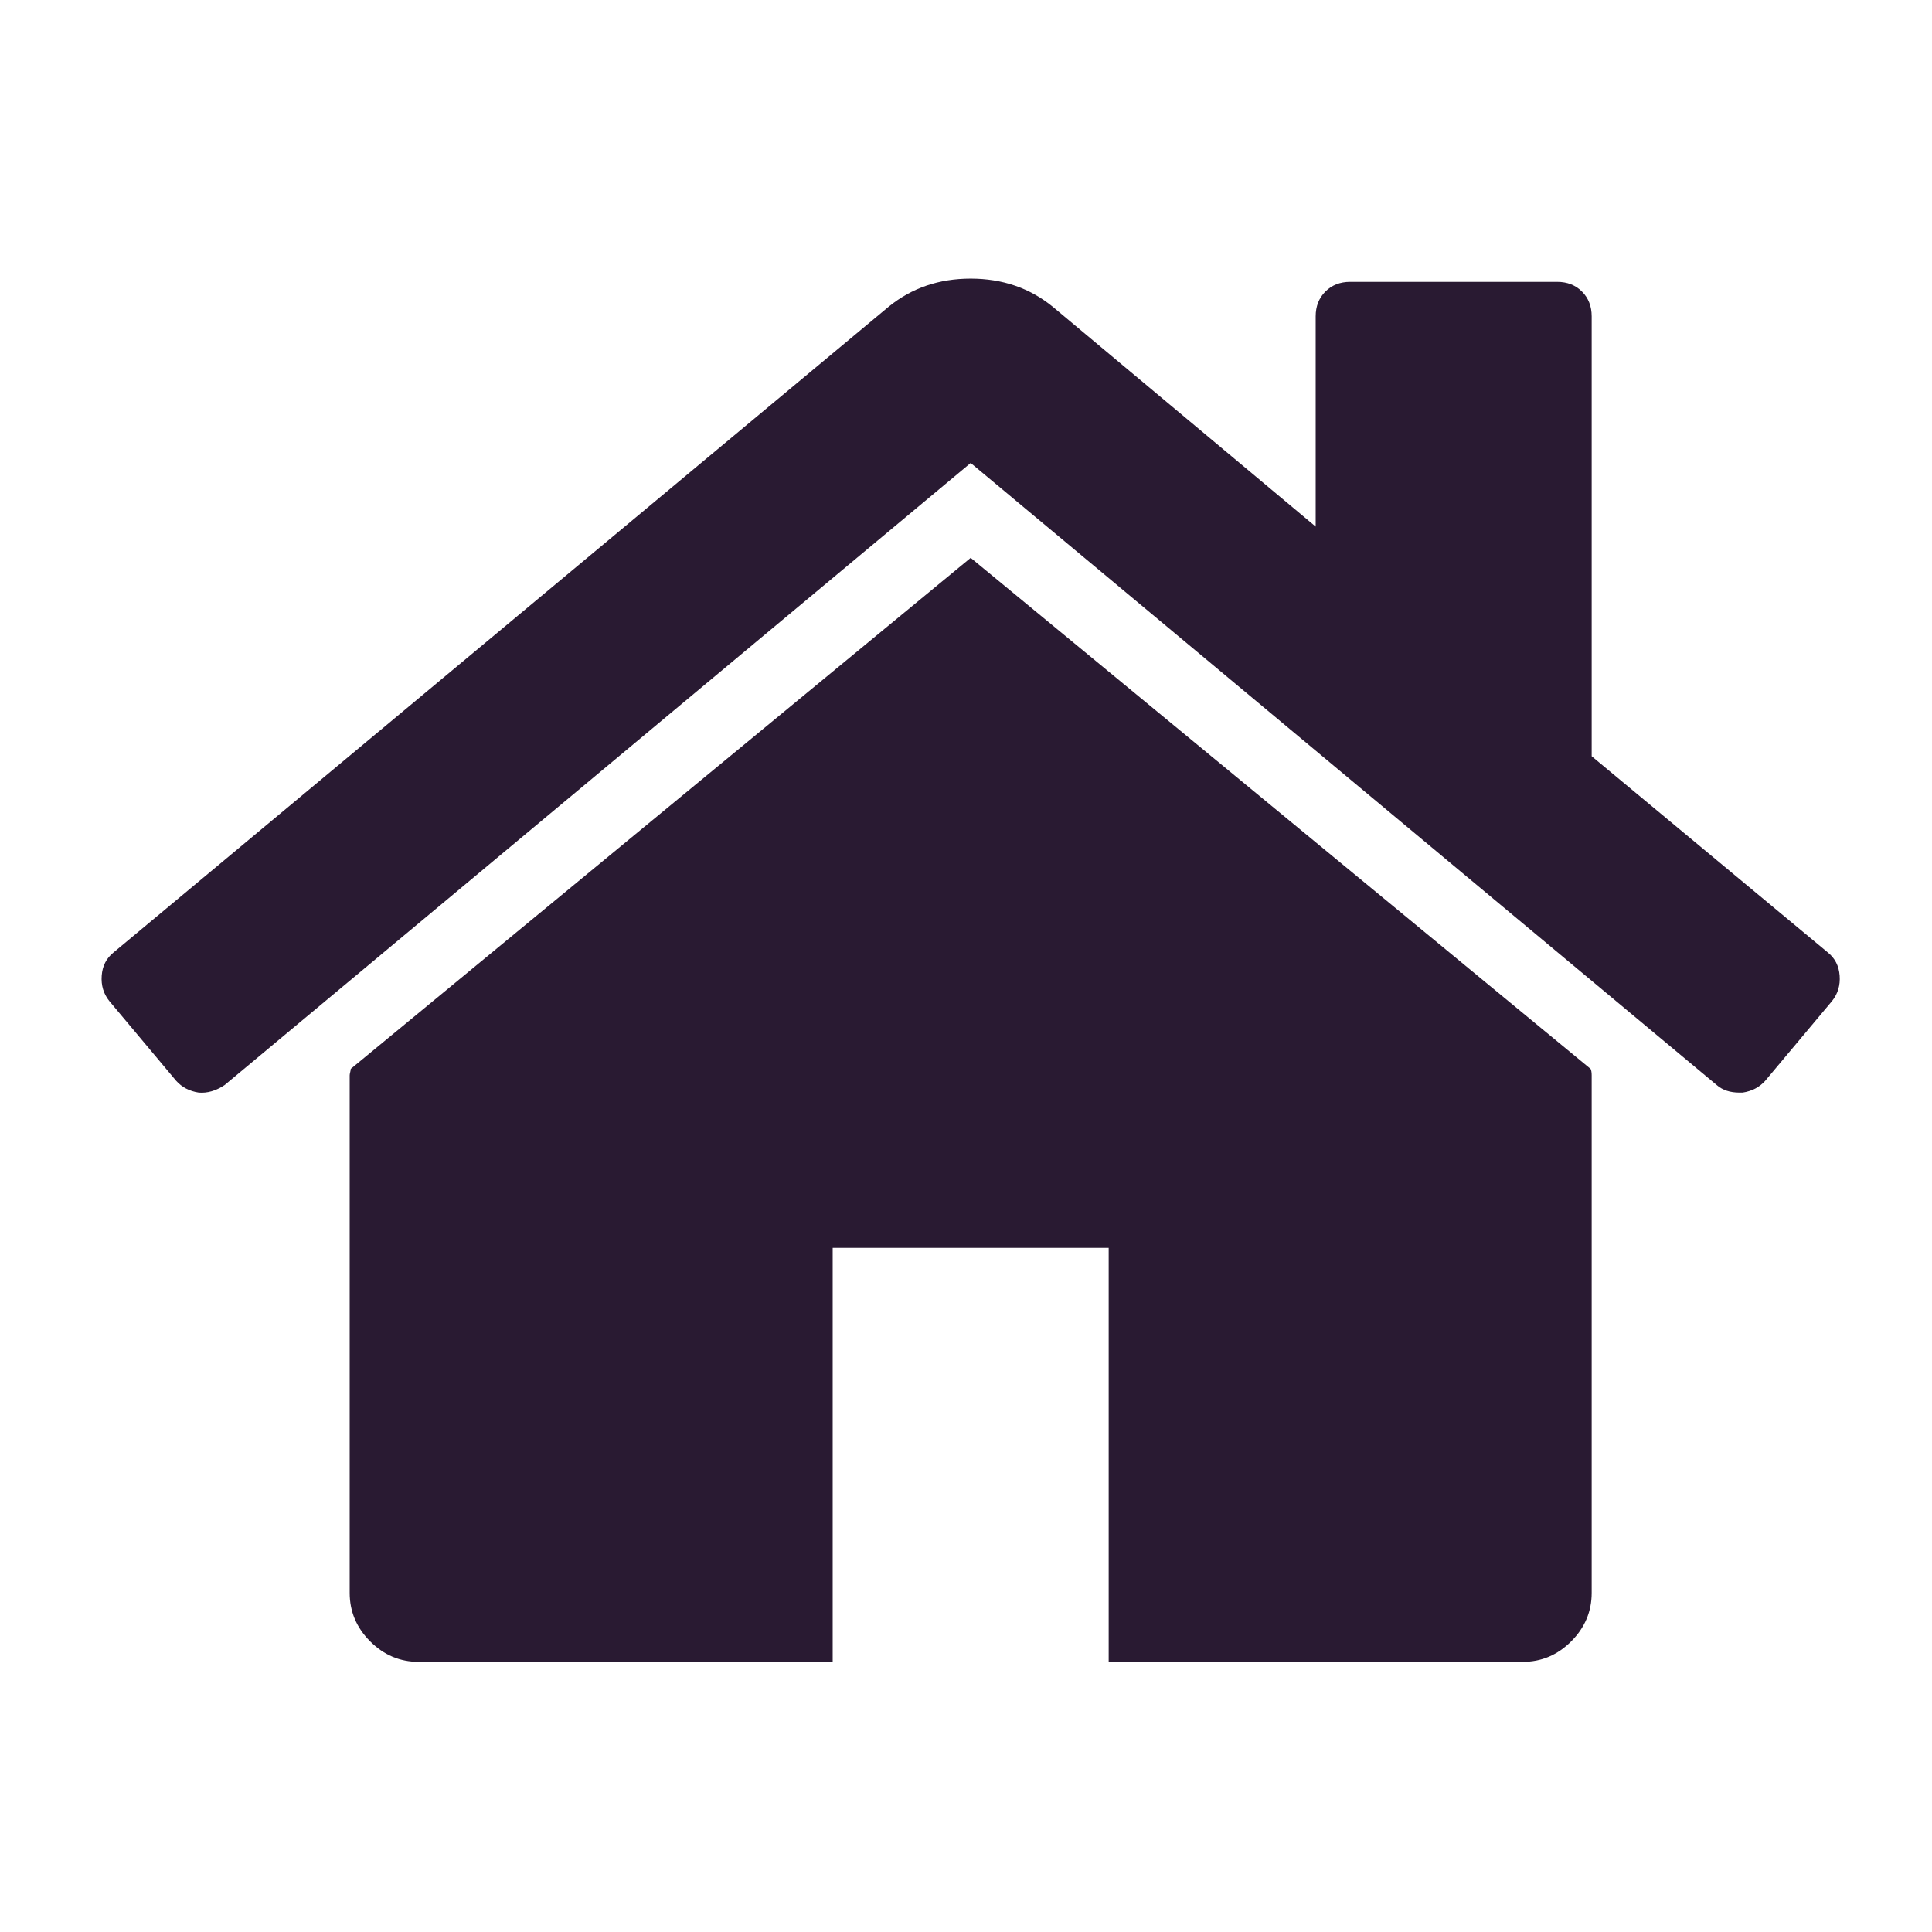
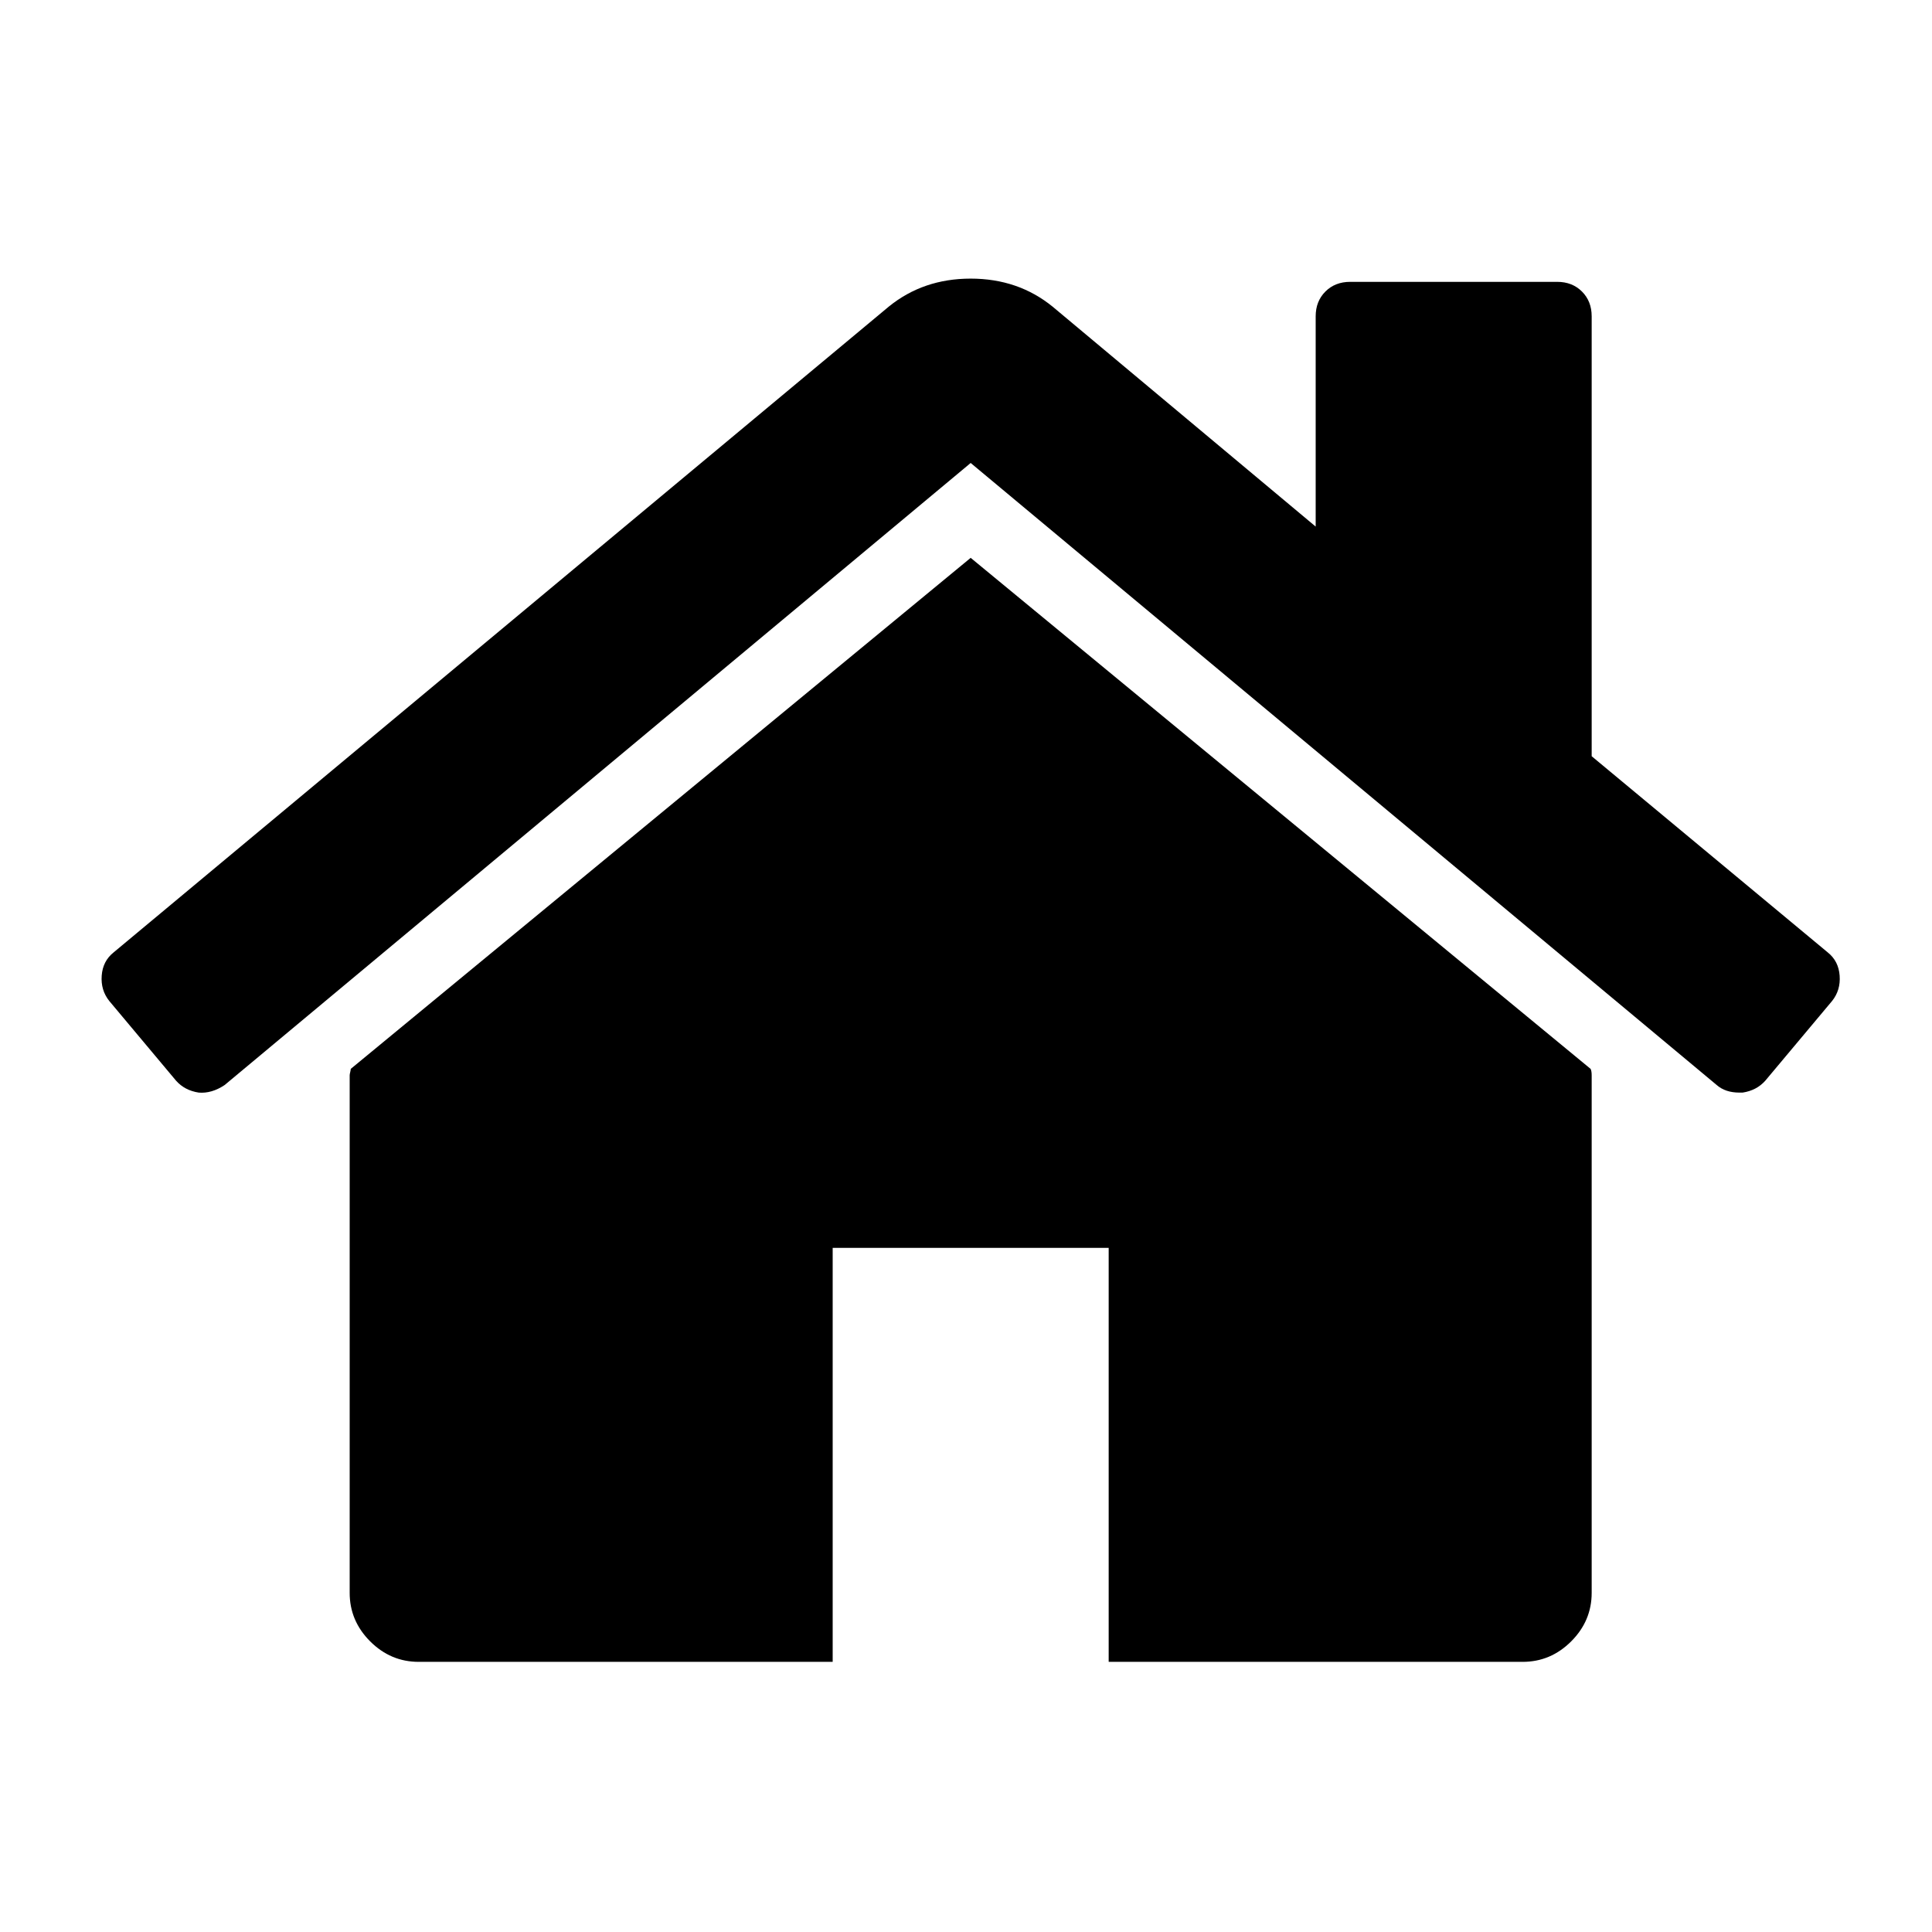
<svg xmlns="http://www.w3.org/2000/svg" viewBox="0 -256 1792 1792" id="svg3013" version="1.1" width="100%" height="100%">
  <defs id="defs3021" />
  <g transform="matrix(1,0,0,-1,68.33898,1285.424)" id="g3015">
-     <path d="M 1408,544 V 64 Q 1408,38 1389,19 1370,0 1344,0 H 960 V 384 H 704 V 0 H 320 q -26,0 -45,19 -19,19 -19,45 v 480 q 0,1 0.5,3 0.5,2 0.5,3 l 575,474 575,-474 q 1,-2 1,-6 z m 223,69 -62,-74 q -8,-9 -21,-11 h -3 q -13,0 -21,7 L 832,1112 140,535 q -12,-8 -24,-7 -13,2 -21,11 l -62,74 q -8,10 -7,23.5 1,13.5 11,21.5 l 719,599 q 32,26 76,26 44,0 76,-26 l 244,-204 v 195 q 0,14 9,23 9,9 23,9 h 192 q 14,0 23,-9 9,-9 9,-23 V 840 l 219,-182 q 10,-8 11,-21.5 1,-13.5 -7,-23.5 z" id="path3017" style="fill:#291a32;fill-opacity:1" />
+     <path d="M 1408,544 V 64 Q 1408,38 1389,19 1370,0 1344,0 H 960 V 384 H 704 V 0 H 320 q -26,0 -45,19 -19,19 -19,45 v 480 q 0,1 0.5,3 0.5,2 0.5,3 l 575,474 575,-474 q 1,-2 1,-6 z m 223,69 -62,-74 q -8,-9 -21,-11 h -3 q -13,0 -21,7 L 832,1112 140,535 q -12,-8 -24,-7 -13,2 -21,11 l -62,74 q -8,10 -7,23.5 1,13.5 11,21.5 l 719,599 q 32,26 76,26 44,0 76,-26 l 244,-204 v 195 q 0,14 9,23 9,9 23,9 h 192 q 14,0 23,-9 9,-9 9,-23 V 840 l 219,-182 q 10,-8 11,-21.5 1,-13.5 -7,-23.5 z" id="path3017" style="fill:#000000;fill-opacity:1" />
  </g>
</svg>
